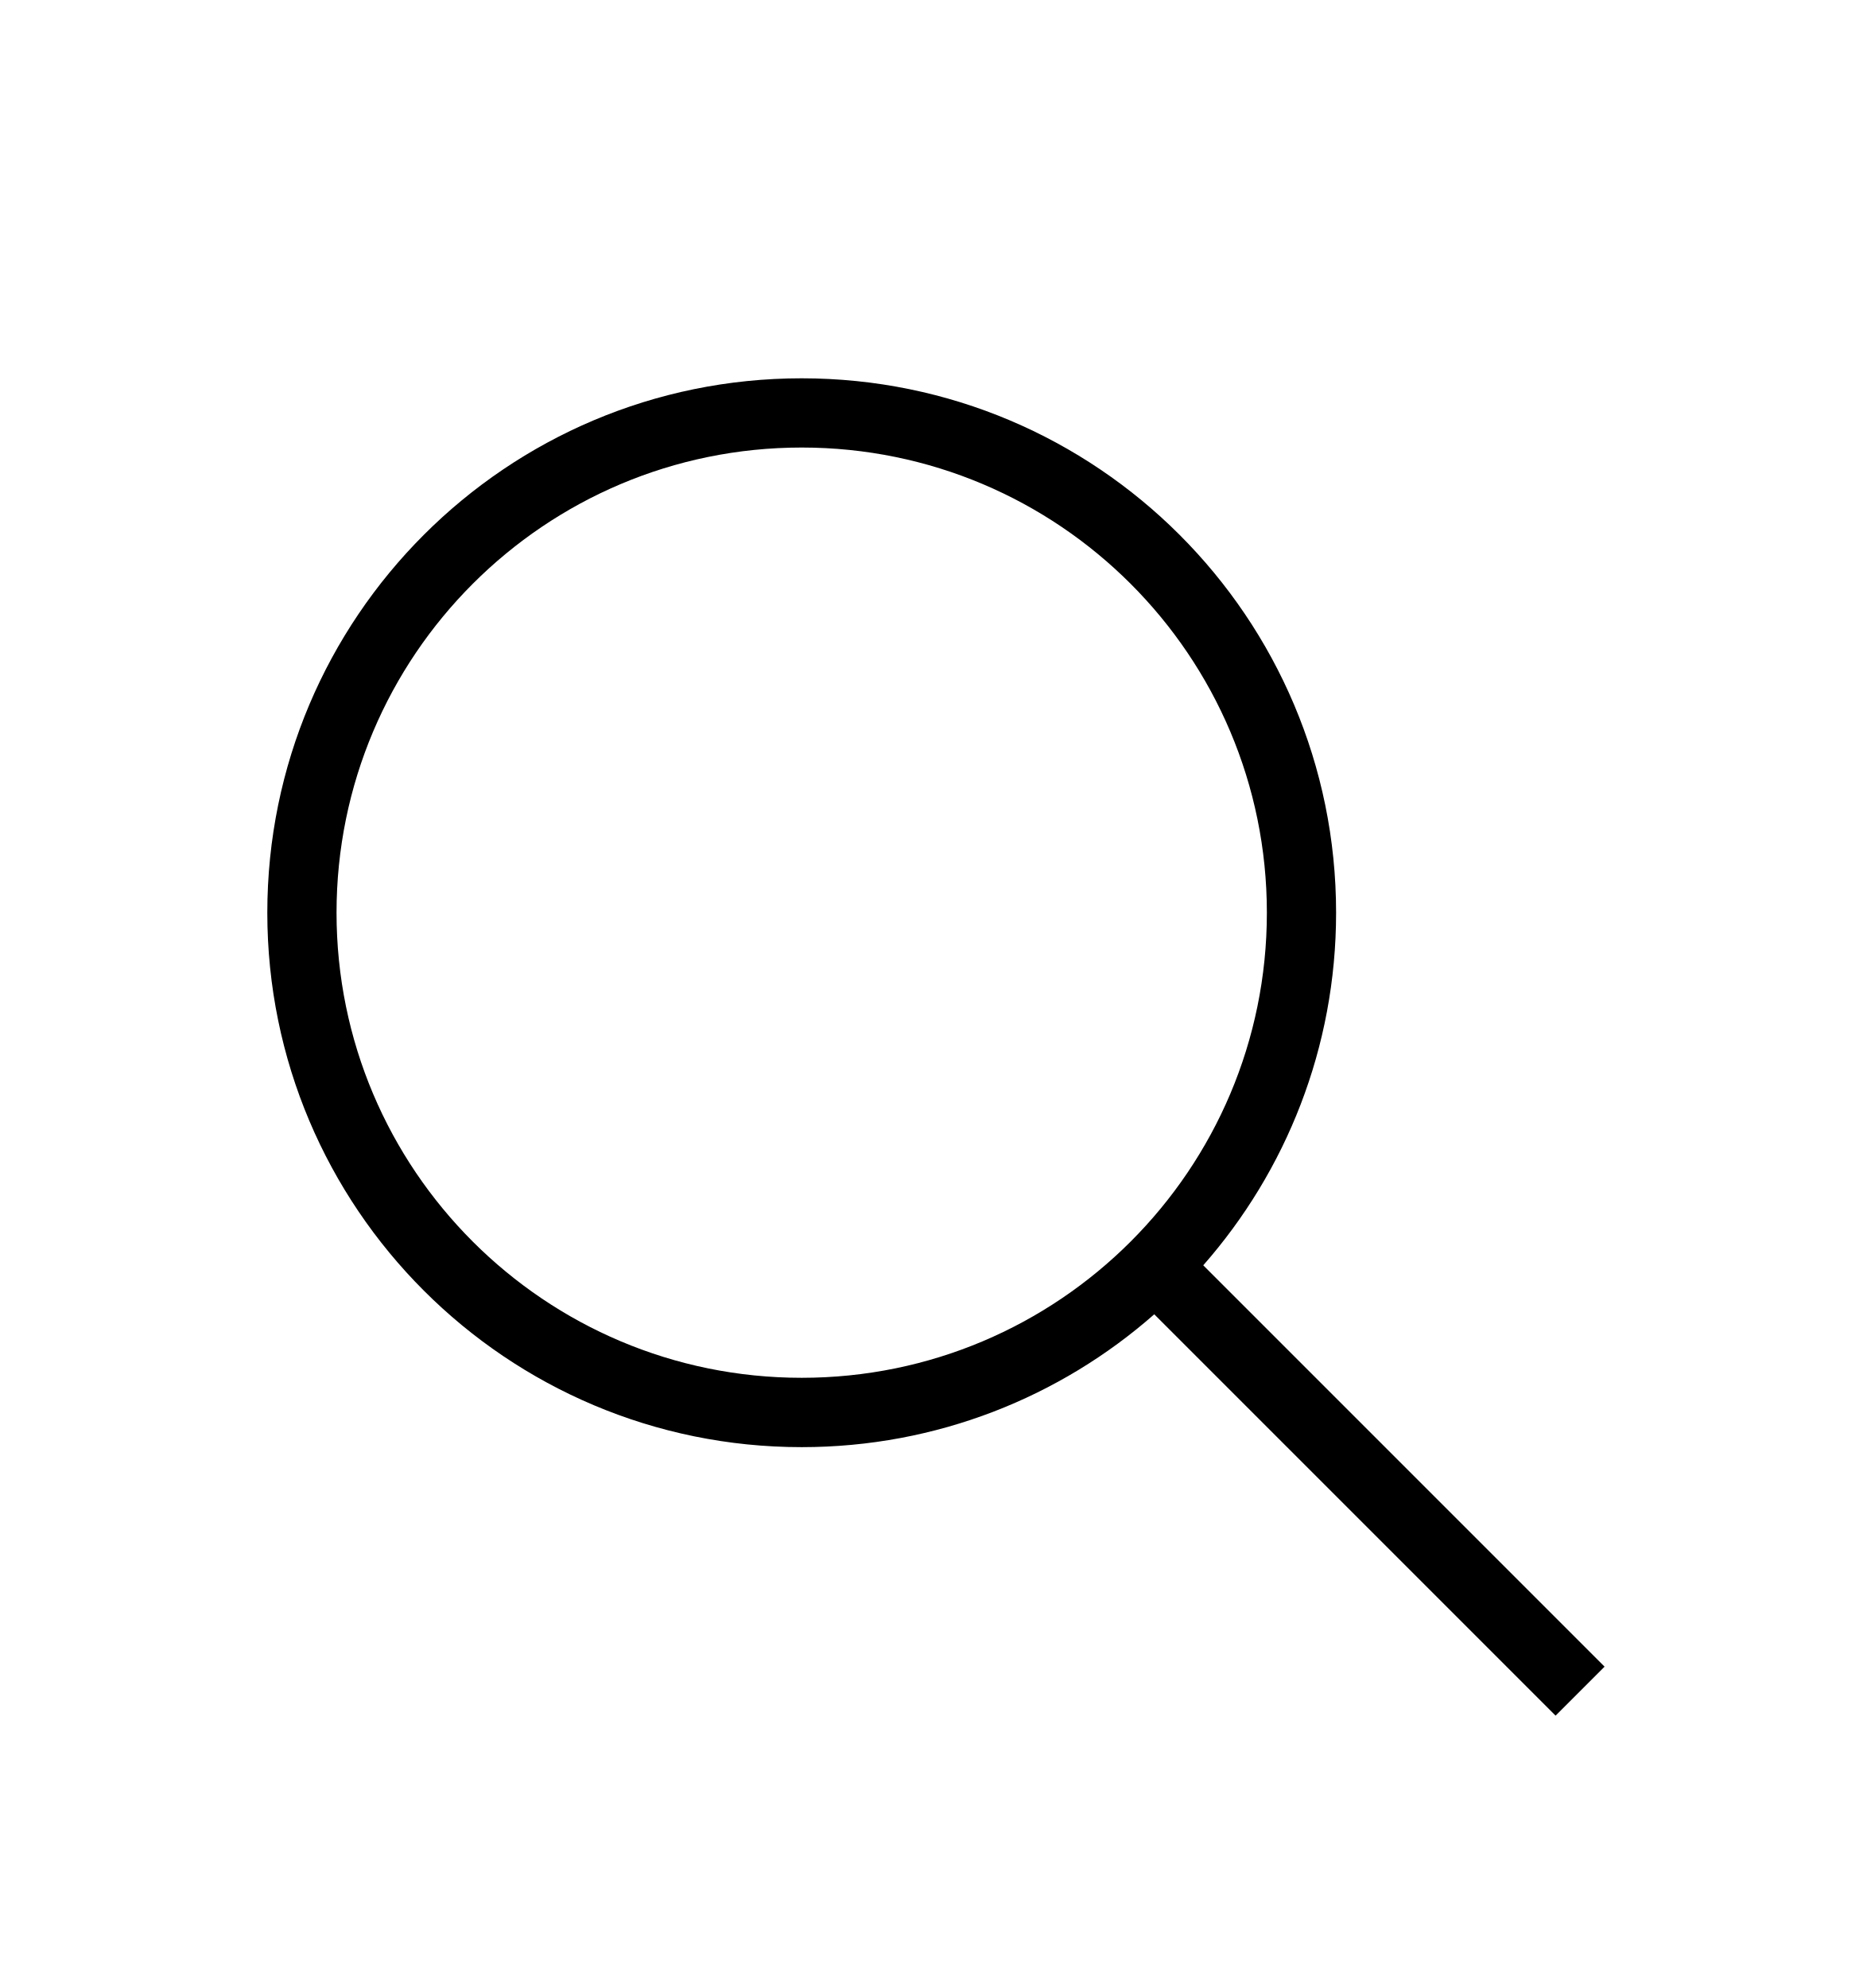
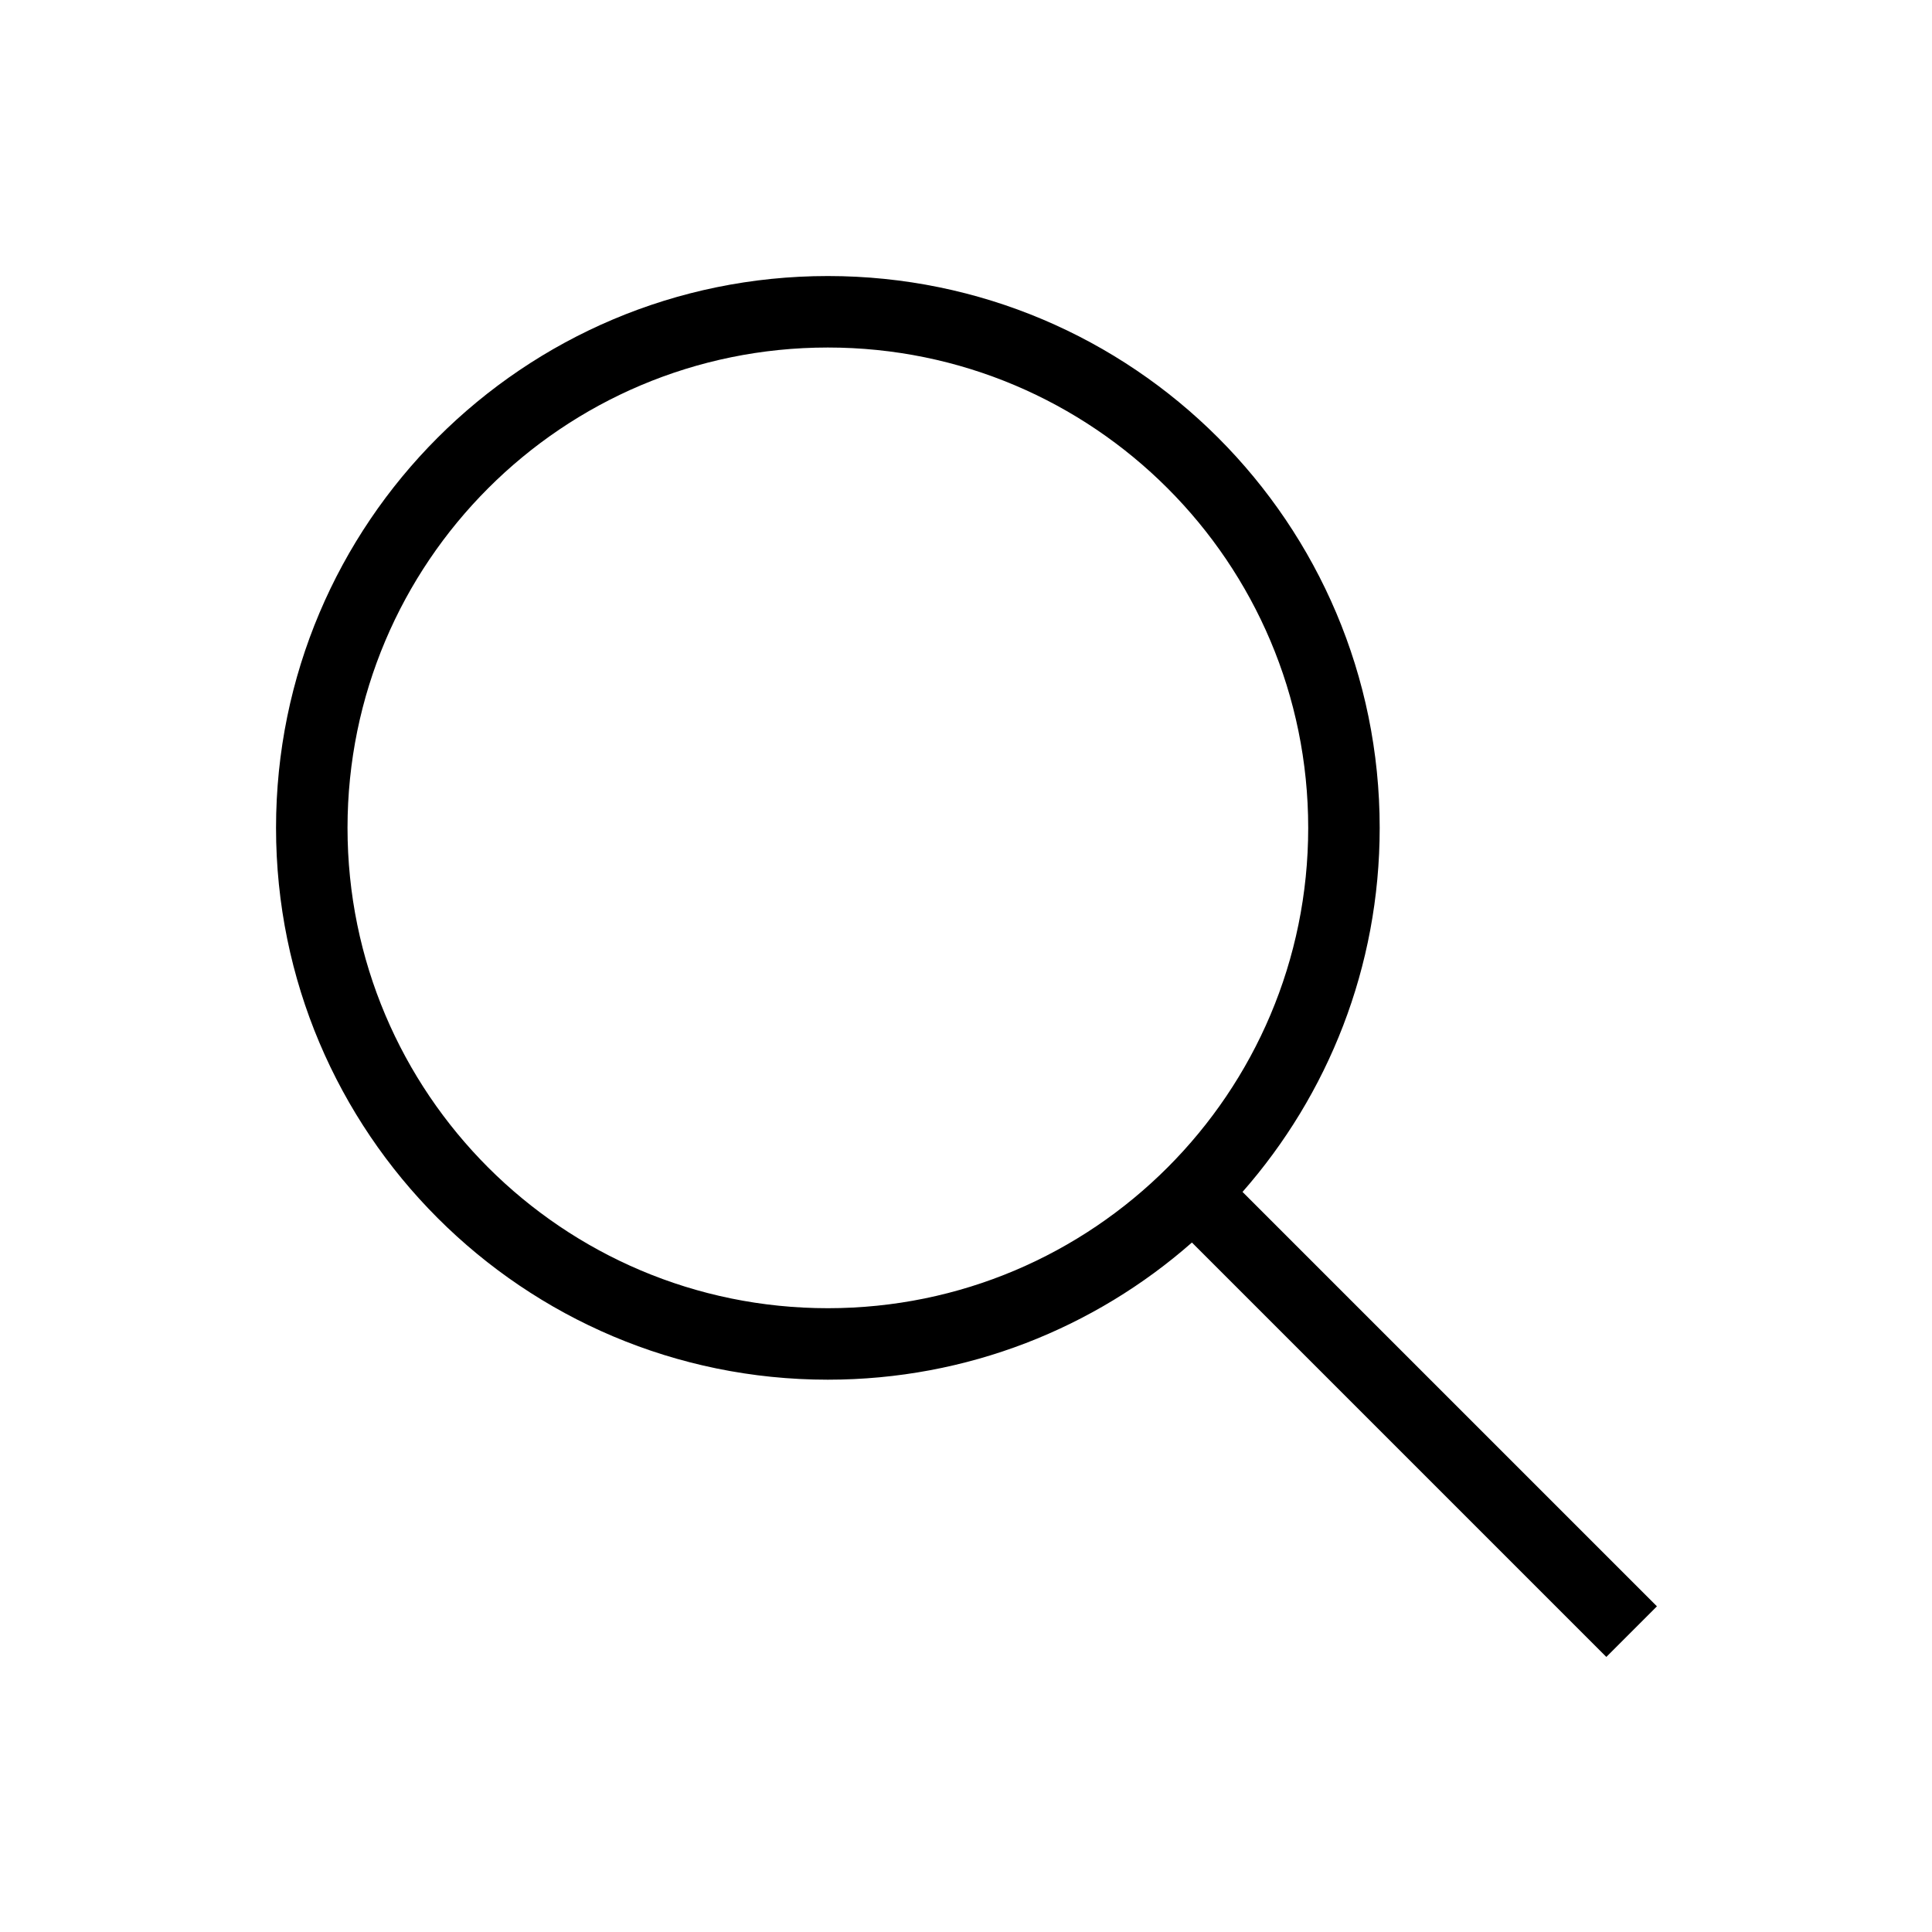
- <svg xmlns="http://www.w3.org/2000/svg" width="16" height="17" viewBox="0 0 16 17" fill="none">
-   <path d="M9.871 11.239C9.067 11.946 8.011 12.375 6.856 12.375C4.332 12.375 2.286 10.329 2.286 7.805C2.286 5.281 4.332 3.235 6.856 3.235C9.38 3.235 11.426 5.281 11.426 7.805C11.426 8.96 10.997 10.015 10.29 10.82L13.722 14.252L13.303 14.671L9.871 11.239ZM10.834 7.805C10.834 5.608 9.053 3.827 6.856 3.827C4.659 3.827 2.878 5.608 2.878 7.805C2.878 10.002 4.659 11.782 6.856 11.782C9.053 11.782 10.834 10.002 10.834 7.805Z" fill="black" />
+ <svg xmlns="http://www.w3.org/2000/svg" width="16" height="16" viewBox="0 0 16 16" fill="none">
+   <path d="M9.871 10.29C9.067 10.997 8.011 11.426 6.856 11.426C4.332 11.426 2.286 9.38 2.286 6.856C2.286 4.332 4.332 2.286 6.856 2.286C9.38 2.286 11.426 4.332 11.426 6.856C11.426 8.011 10.997 9.066 10.29 9.871L13.722 13.303L13.303 13.722L9.871 10.29ZM10.834 6.856C10.834 4.659 9.053 2.878 6.856 2.878C4.659 2.878 2.878 4.659 2.878 6.856C2.878 9.053 4.659 10.834 6.856 10.834C9.053 10.834 10.834 9.053 10.834 6.856Z" fill="black" />
</svg>
